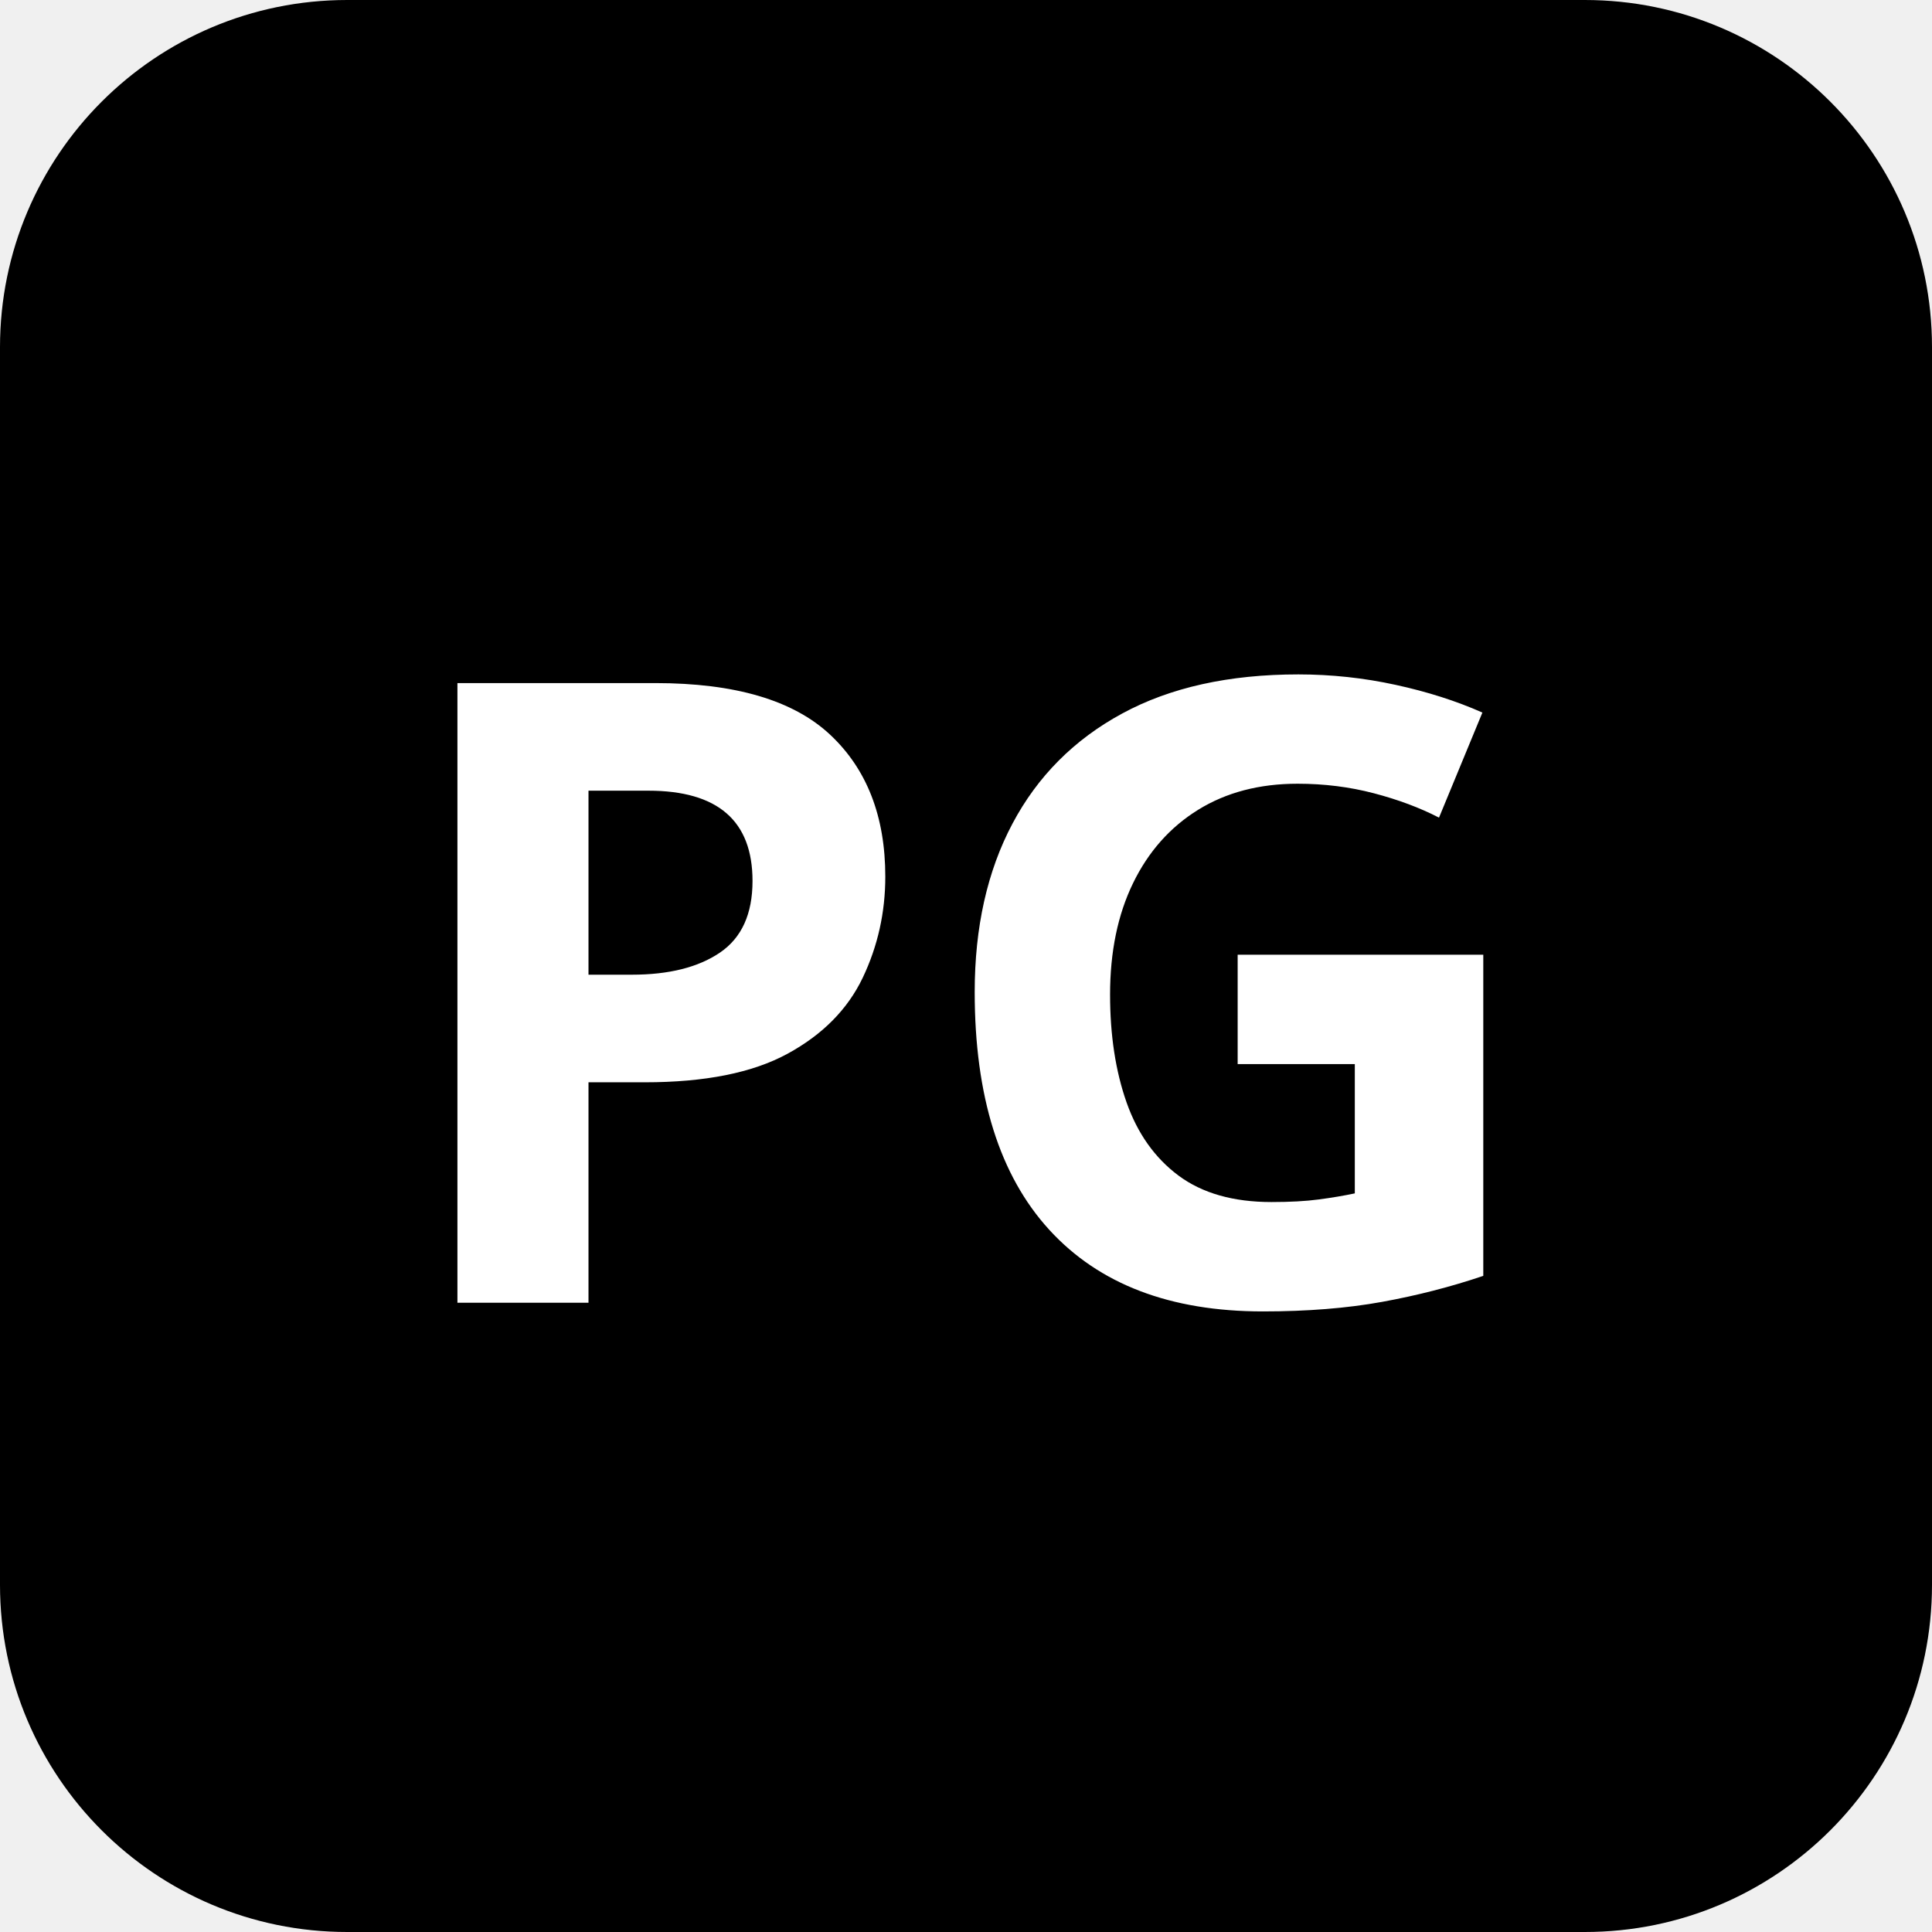
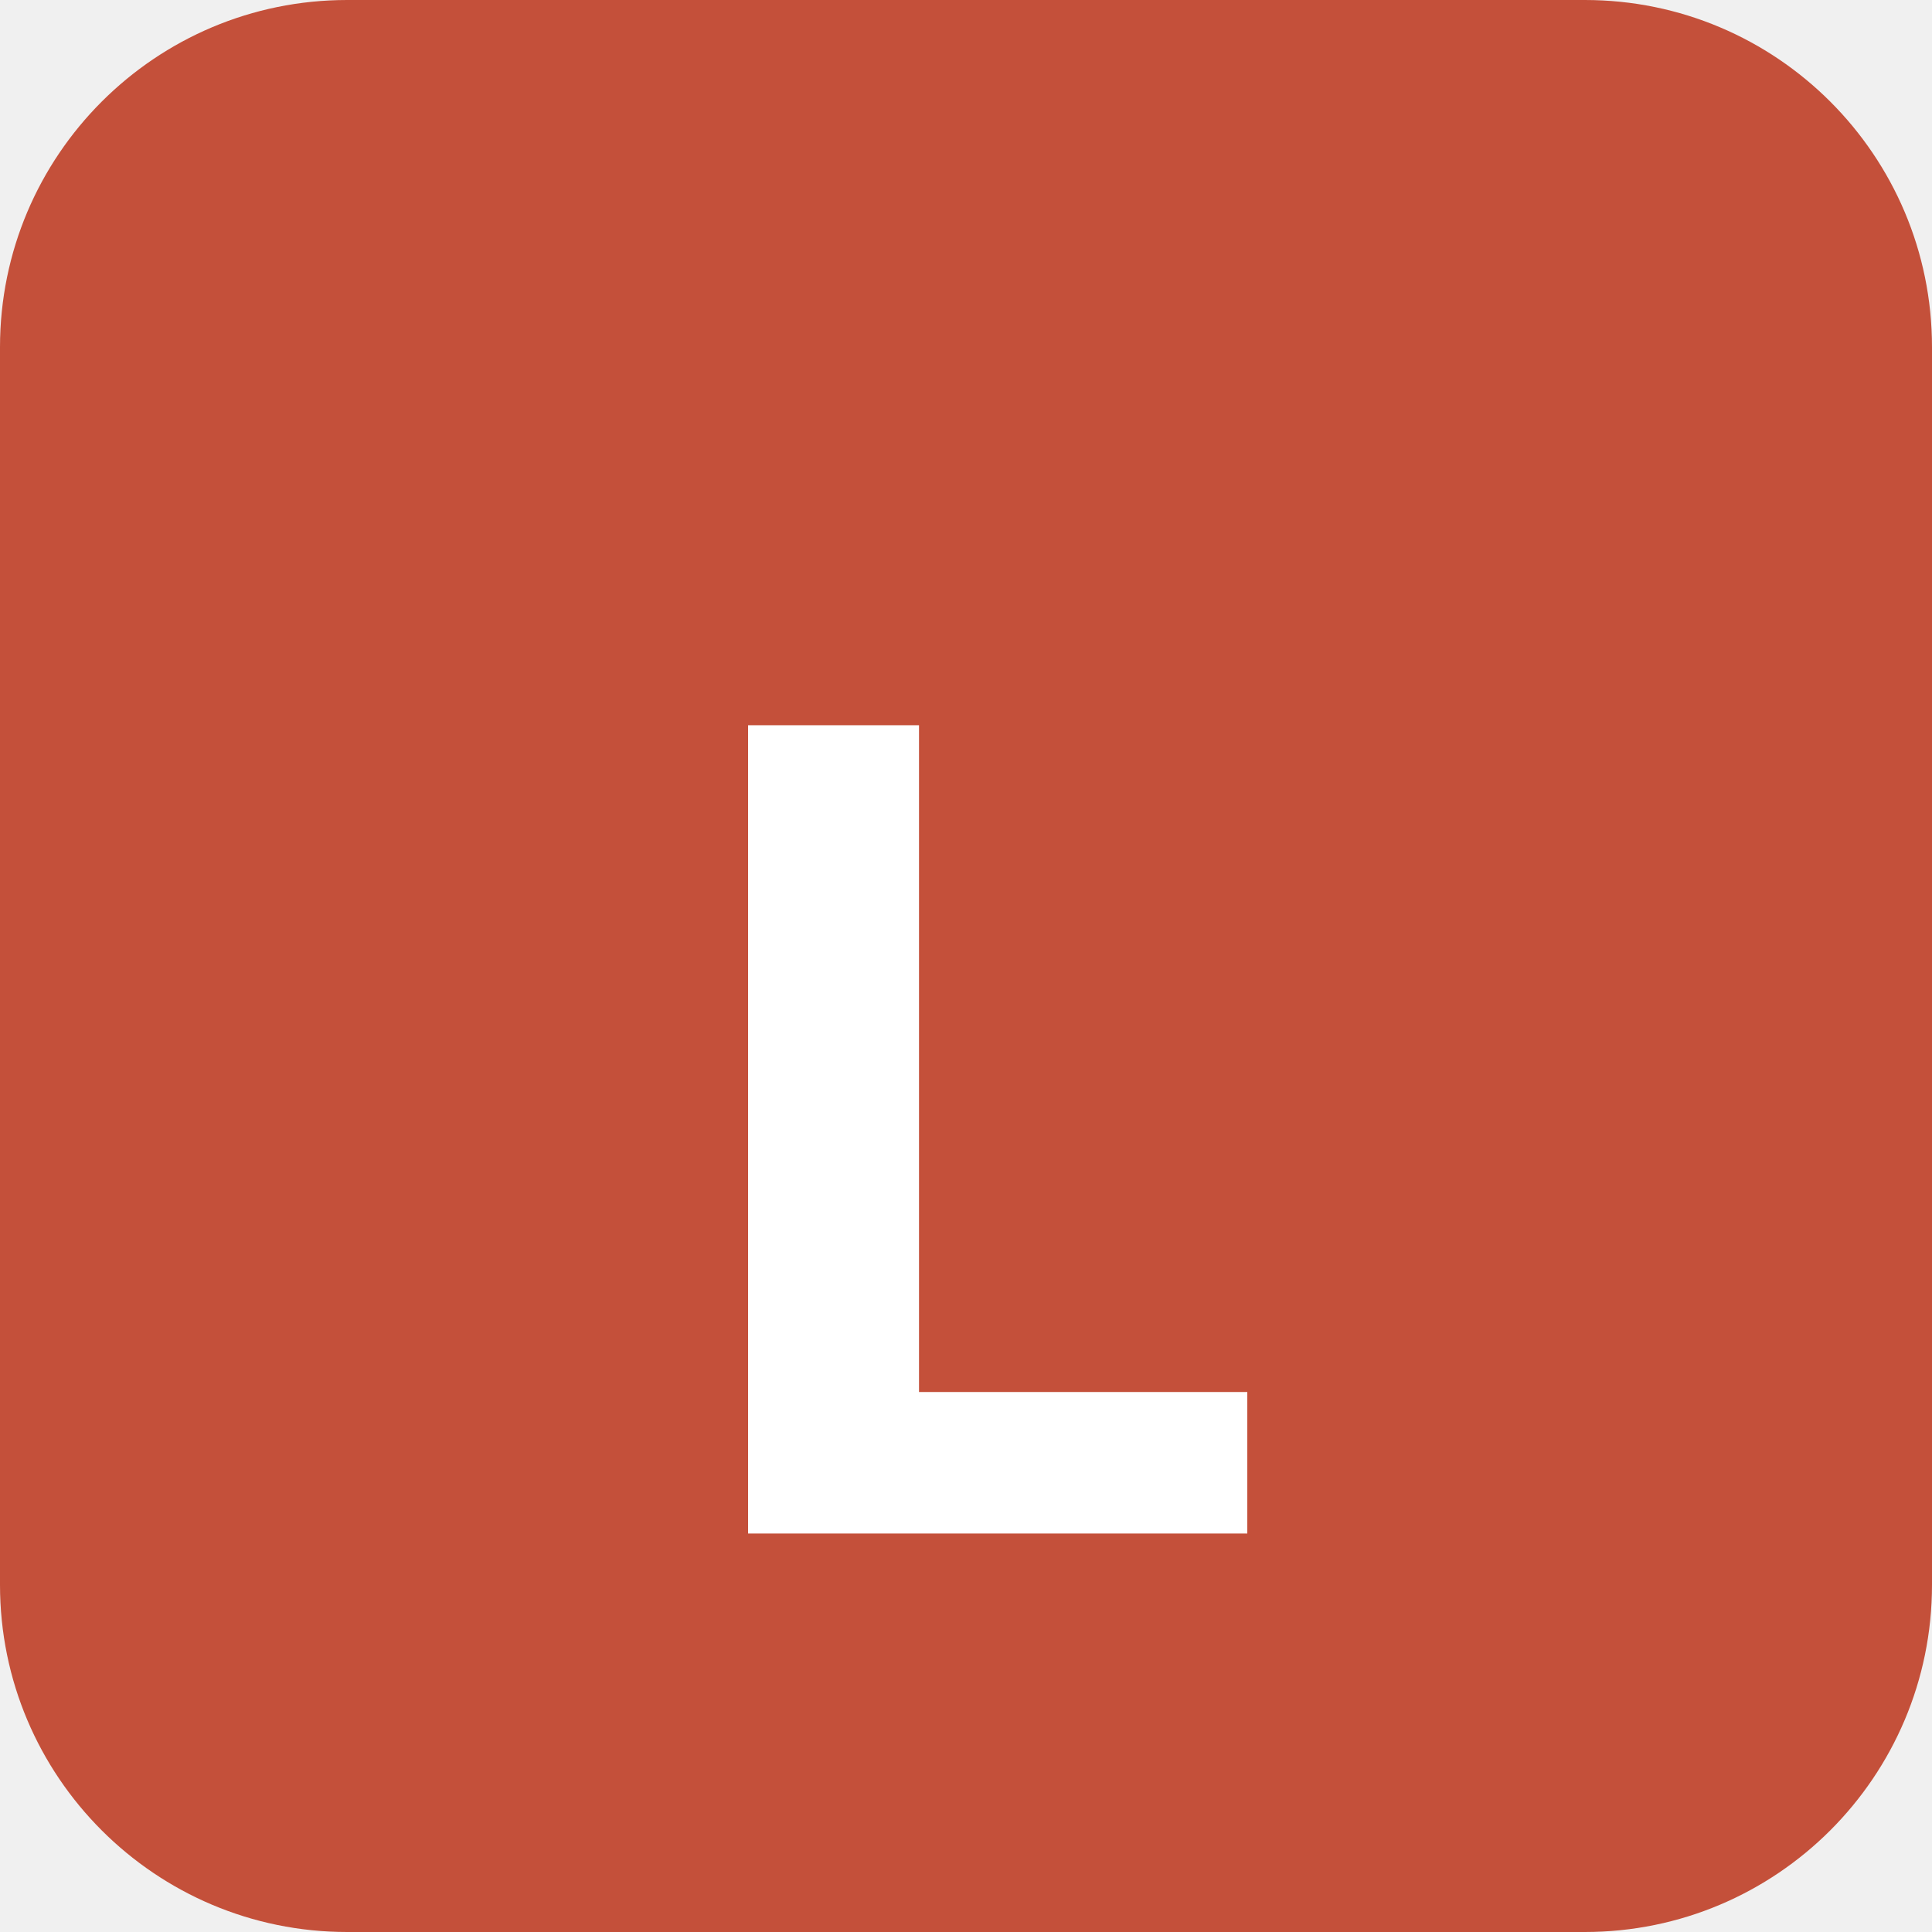
<svg xmlns="http://www.w3.org/2000/svg" viewBox="0 0 512 512">
-   <rect x="0" y="0" width="512" height="512" rx="92" ry="92" fill="#000000" />
-   <text x="256" y="256" font-family="sans-serif" font-size="230" font-weight="bold" fill="#ffffff" text-anchor="middle" dominant-baseline="central">PG</text>
+   <rect x="0" y="0" width="512" height="512" rx="92" ry="92" fill="#C4503A" />
+   <text x="256" y="290" font-family="sans-serif" font-size="300" font-weight="bold" fill="#ffffff" text-anchor="middle" dominant-baseline="central">L</text>
</svg>
